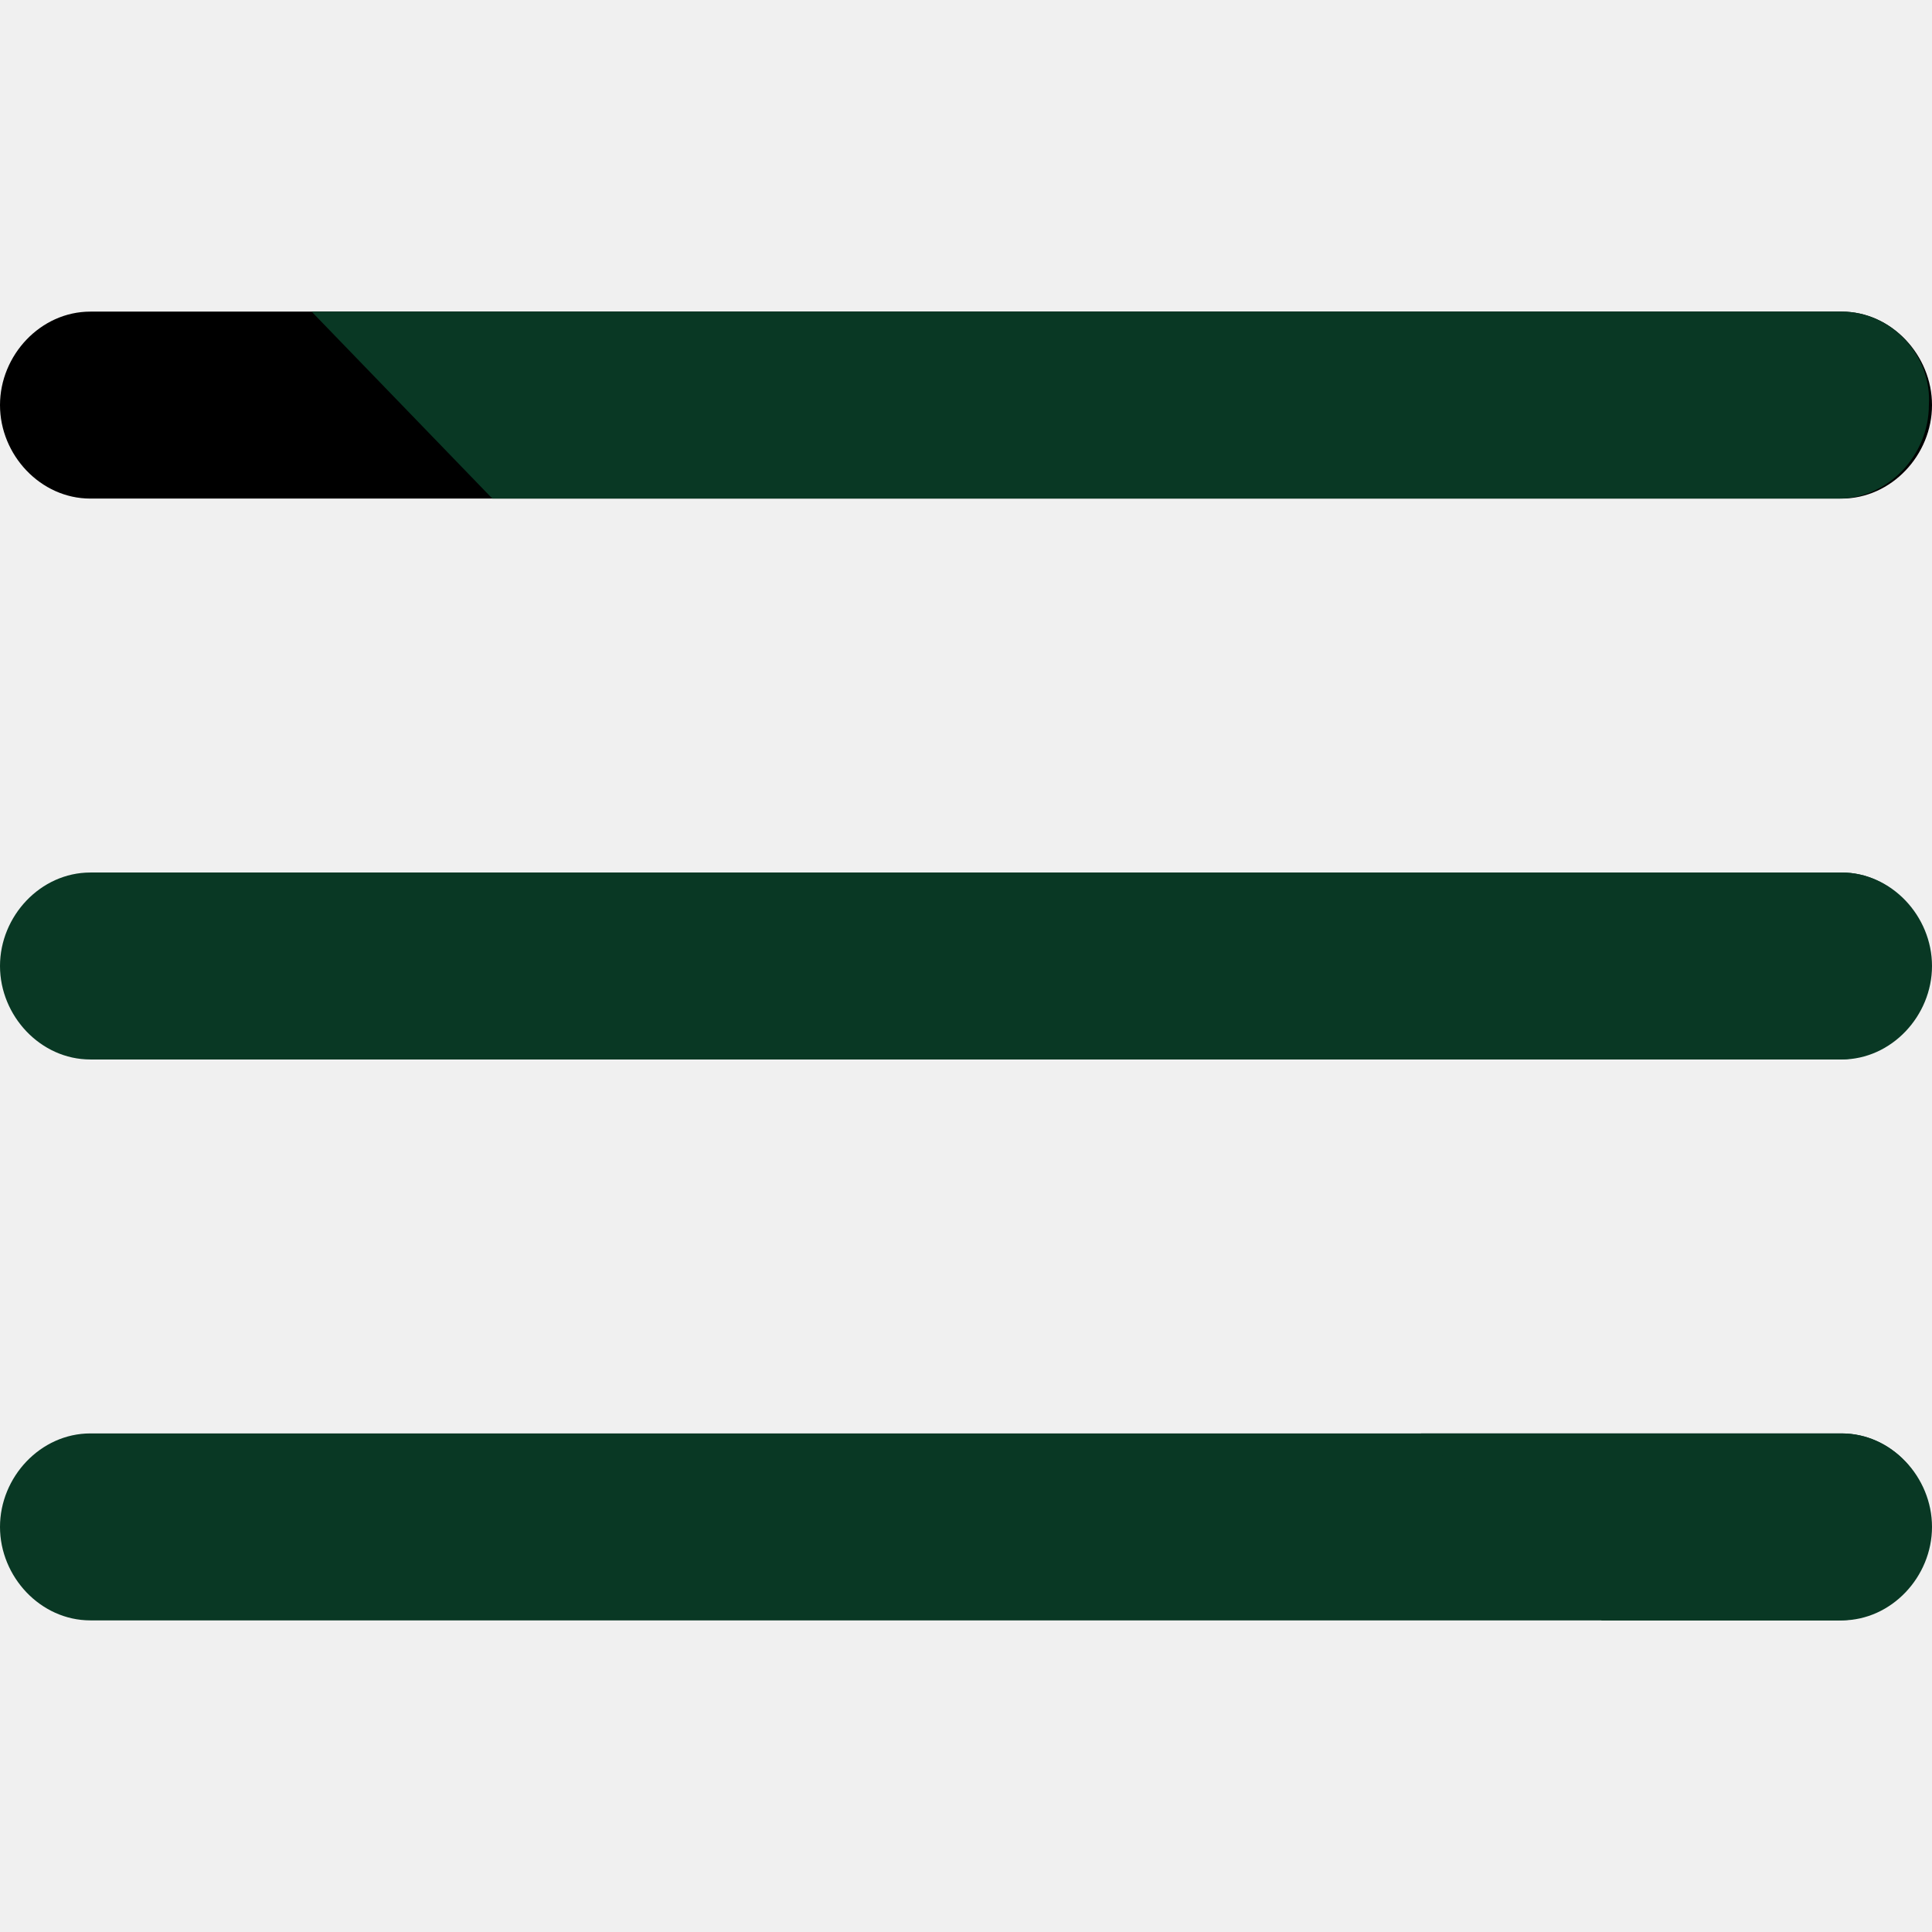
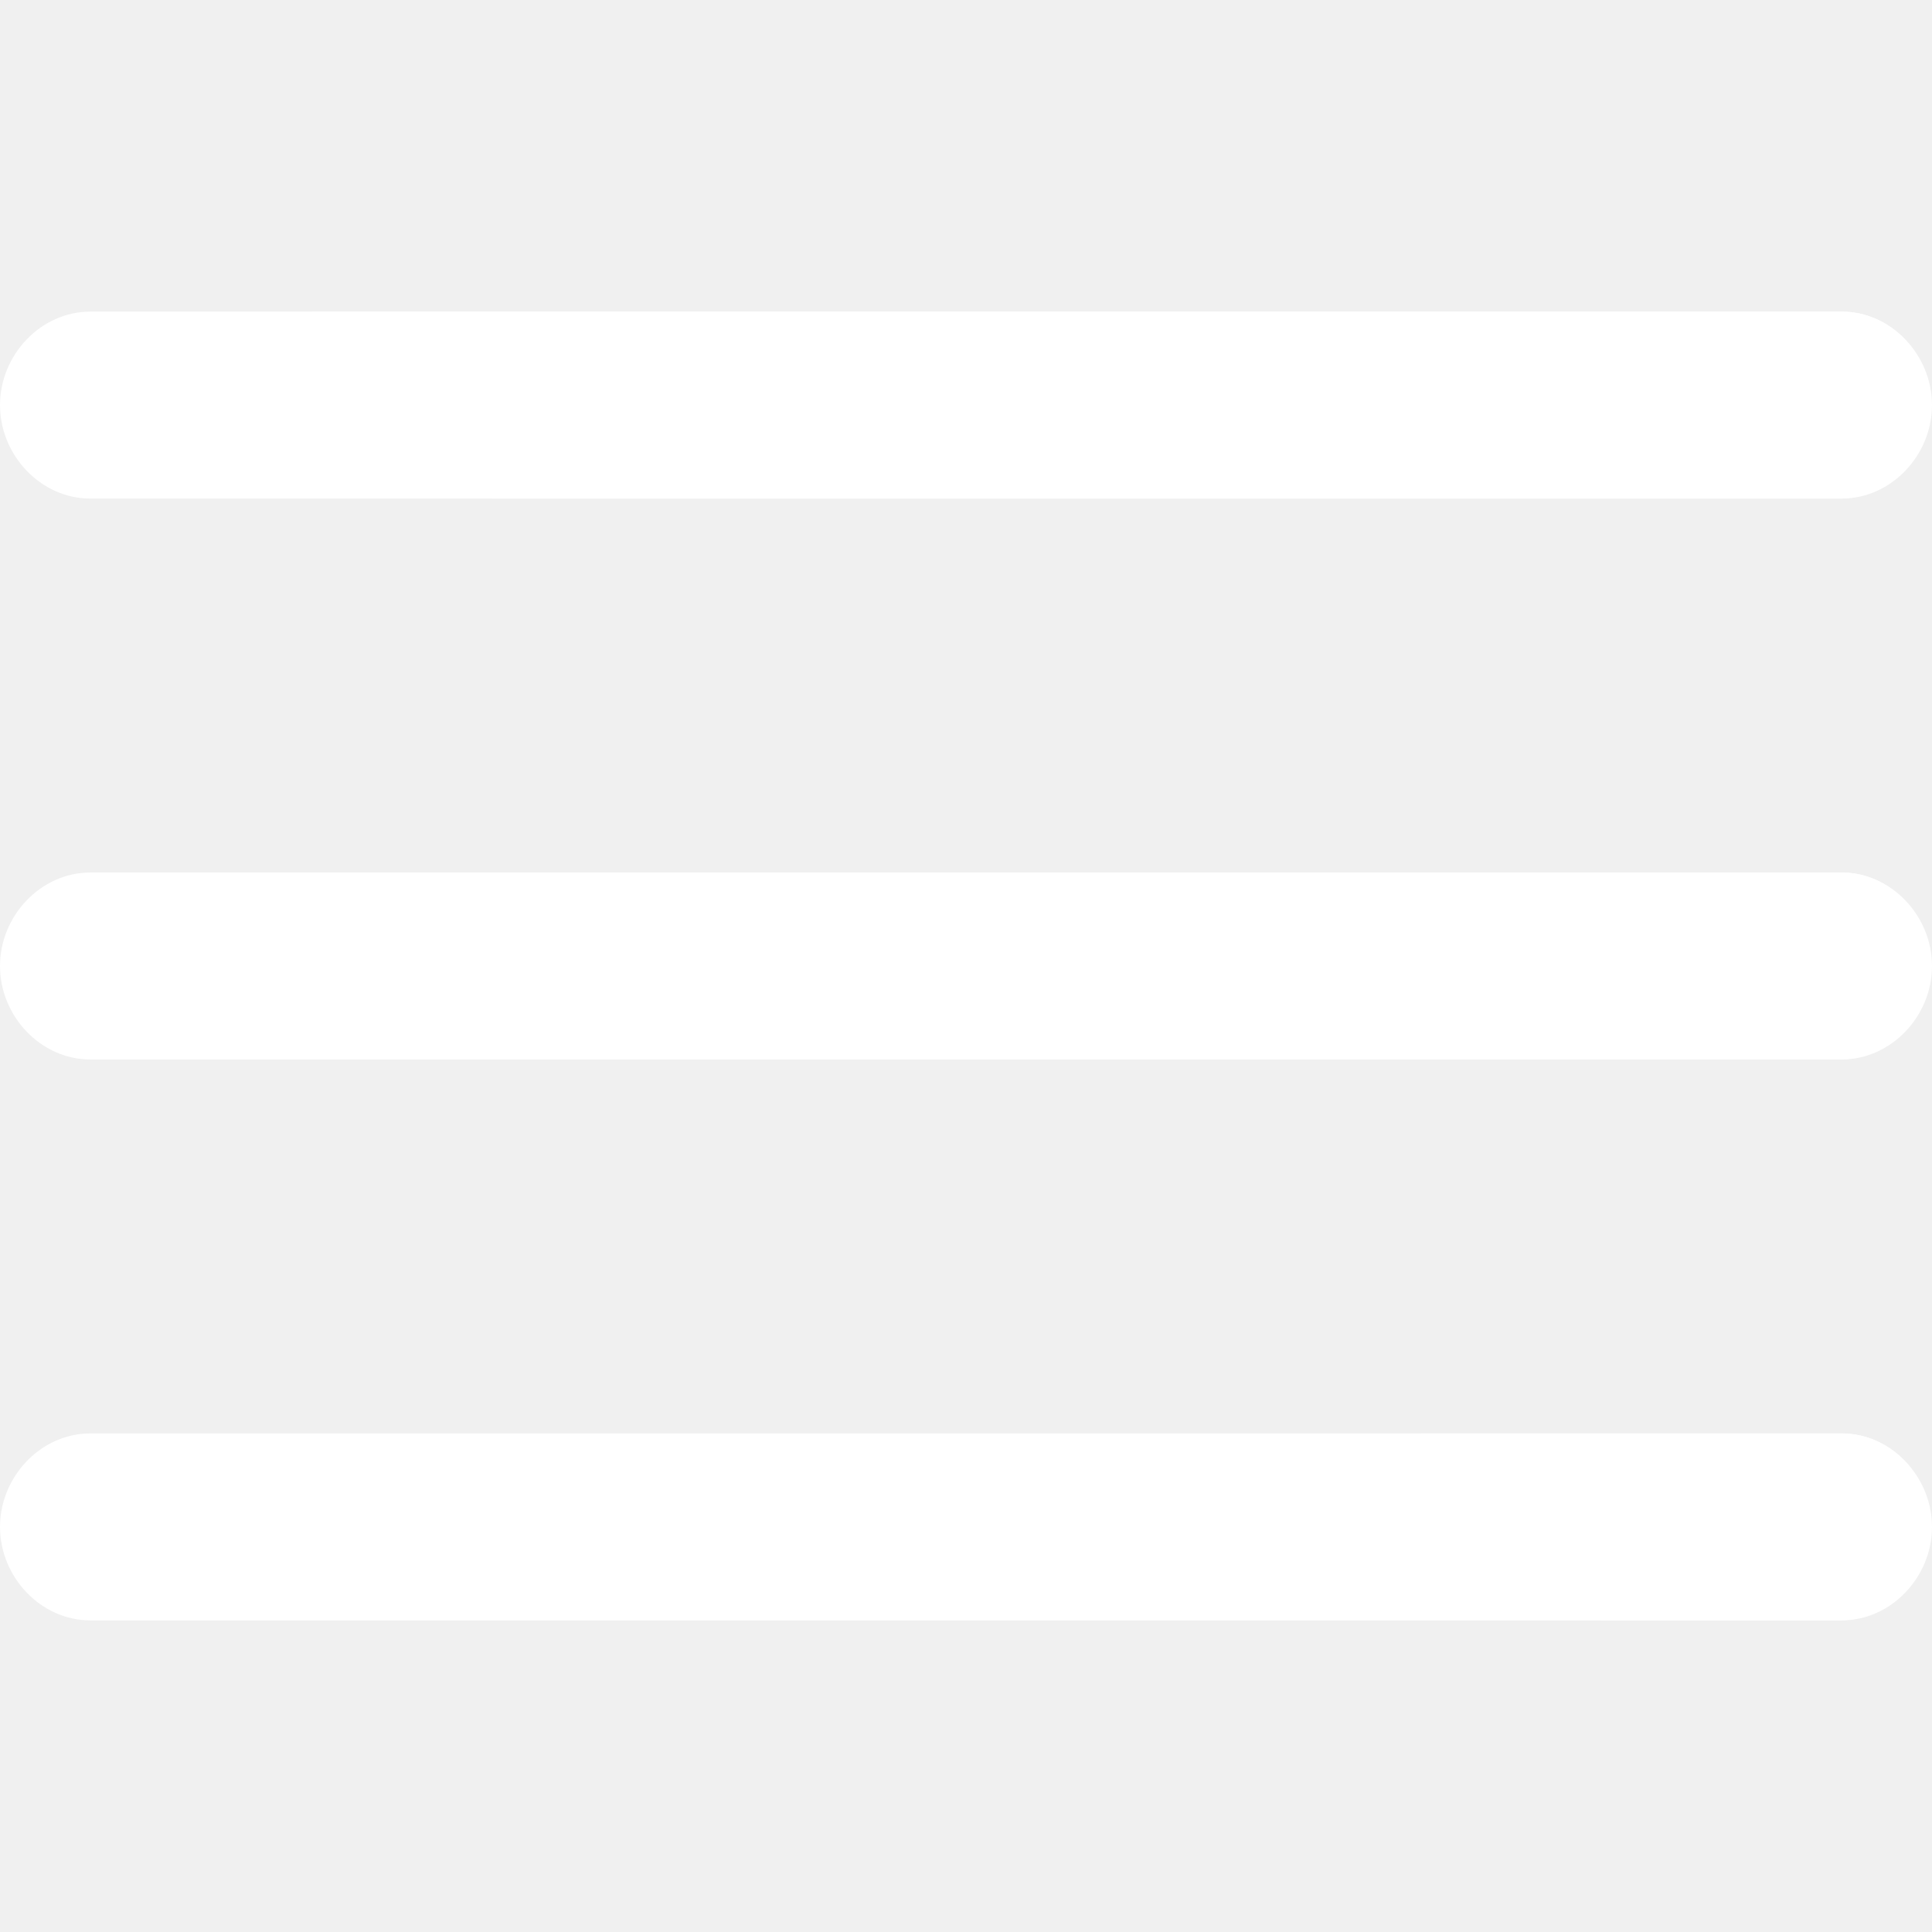
<svg xmlns="http://www.w3.org/2000/svg" version="1.1" id="Layer_1" x="0px" y="0px" viewBox="0 0 496 496" style="enable-background:new 0 0 496 496;" xml:space="preserve">
  <g>
-     <path style="fill:;" d="M472.8,128H23.2C10.4,128,0,116.8,0,104s10.4-24,23.2-24h449.6c12.8,0,23.2,11.2,23.2,24   C496,116.8,485.6,128,472.8,128z" />
-     <path style="fill:#093824;" d="M472.8,272H23.2C10.4,272,0,260.8,0,248c0-12.8,10.4-24,23.2-24h449.6c12.8,0,23.2,11.2,23.2,24   C496,260.8,485.6,272,472.8,272z" />
-     <path style="fill:#093824;" d="M472.8,416H23.2C10.4,416,0,404.8,0,392s10.4-24,23.2-24h449.6c12.8,0,23.2,11.2,23.2,24   C496,404.8,485.6,416,472.8,416z" />
+     <path style="fill:#FFFFFF;" d="M472.8,128H23.2C10.4,128,0,116.8,0,104s10.4-24,23.2-24h449.6c12.8,0,23.2,11.2,23.2,24   C496,116.8,485.6,128,472.8,128z" />
+     <path style="fill:#FFFFFF;" d="M472.8,272H23.2C10.4,272,0,260.8,0,248c0-12.8,10.4-24,23.2-24h449.6c12.8,0,23.2,11.2,23.2,24   C496,260.8,485.6,272,472.8,272z" />
+     <path style="fill:#FFFFFF;" d="M472.8,416H23.2C10.4,416,0,404.8,0,392s10.4-24,23.2-24h449.6c12.8,0,23.2,11.2,23.2,24   C496,404.8,485.6,416,472.8,416z" />
  </g>
  <g>
-     <path style="fill:#093824;" d="M472.8,368h-108l46.4,48H472c12.8,0,23.2-11.2,23.2-24C496,379.2,485.6,368,472.8,368z" />
-     <path style="fill:#093824;" d="M472.8,224H222.4l46.4,48H472c12.8,0,23.2-11.2,23.2-24C495.2,235.2,485.6,224,472.8,224z" />
-     <path style="fill:#093824;" d="M472.8,80H80l46.4,48H472c12.8,0,23.2-11.2,23.2-24C496,91.2,485.6,80,472.8,80z" />
+     <path style="fill:#FFFFFF;" d="M472.8,368h-108l46.4,48H472c12.8,0,23.2-11.2,23.2-24C496,379.2,485.6,368,472.8,368z" />
+     <path style="fill:#FFFFFF;" d="M472.8,224H222.4l46.4,48H472c12.8,0,23.2-11.2,23.2-24C495.2,235.2,485.6,224,472.8,224z" />
+     <path style="fill:#FFFFFF;" d="M472.8,80H80l46.4,48H472c12.8,0,23.2-11.2,23.2-24C496,91.2,485.6,80,472.8,80z" />
  </g>
  <g>
</g>
  <g>
</g>
  <g>
</g>
  <g>
</g>
  <g>
</g>
  <g>
</g>
  <g>
</g>
  <g>
</g>
  <g>
</g>
  <g>
</g>
  <g>
</g>
  <g>
</g>
  <g>
</g>
  <g>
</g>
  <g>
</g>
</svg>
